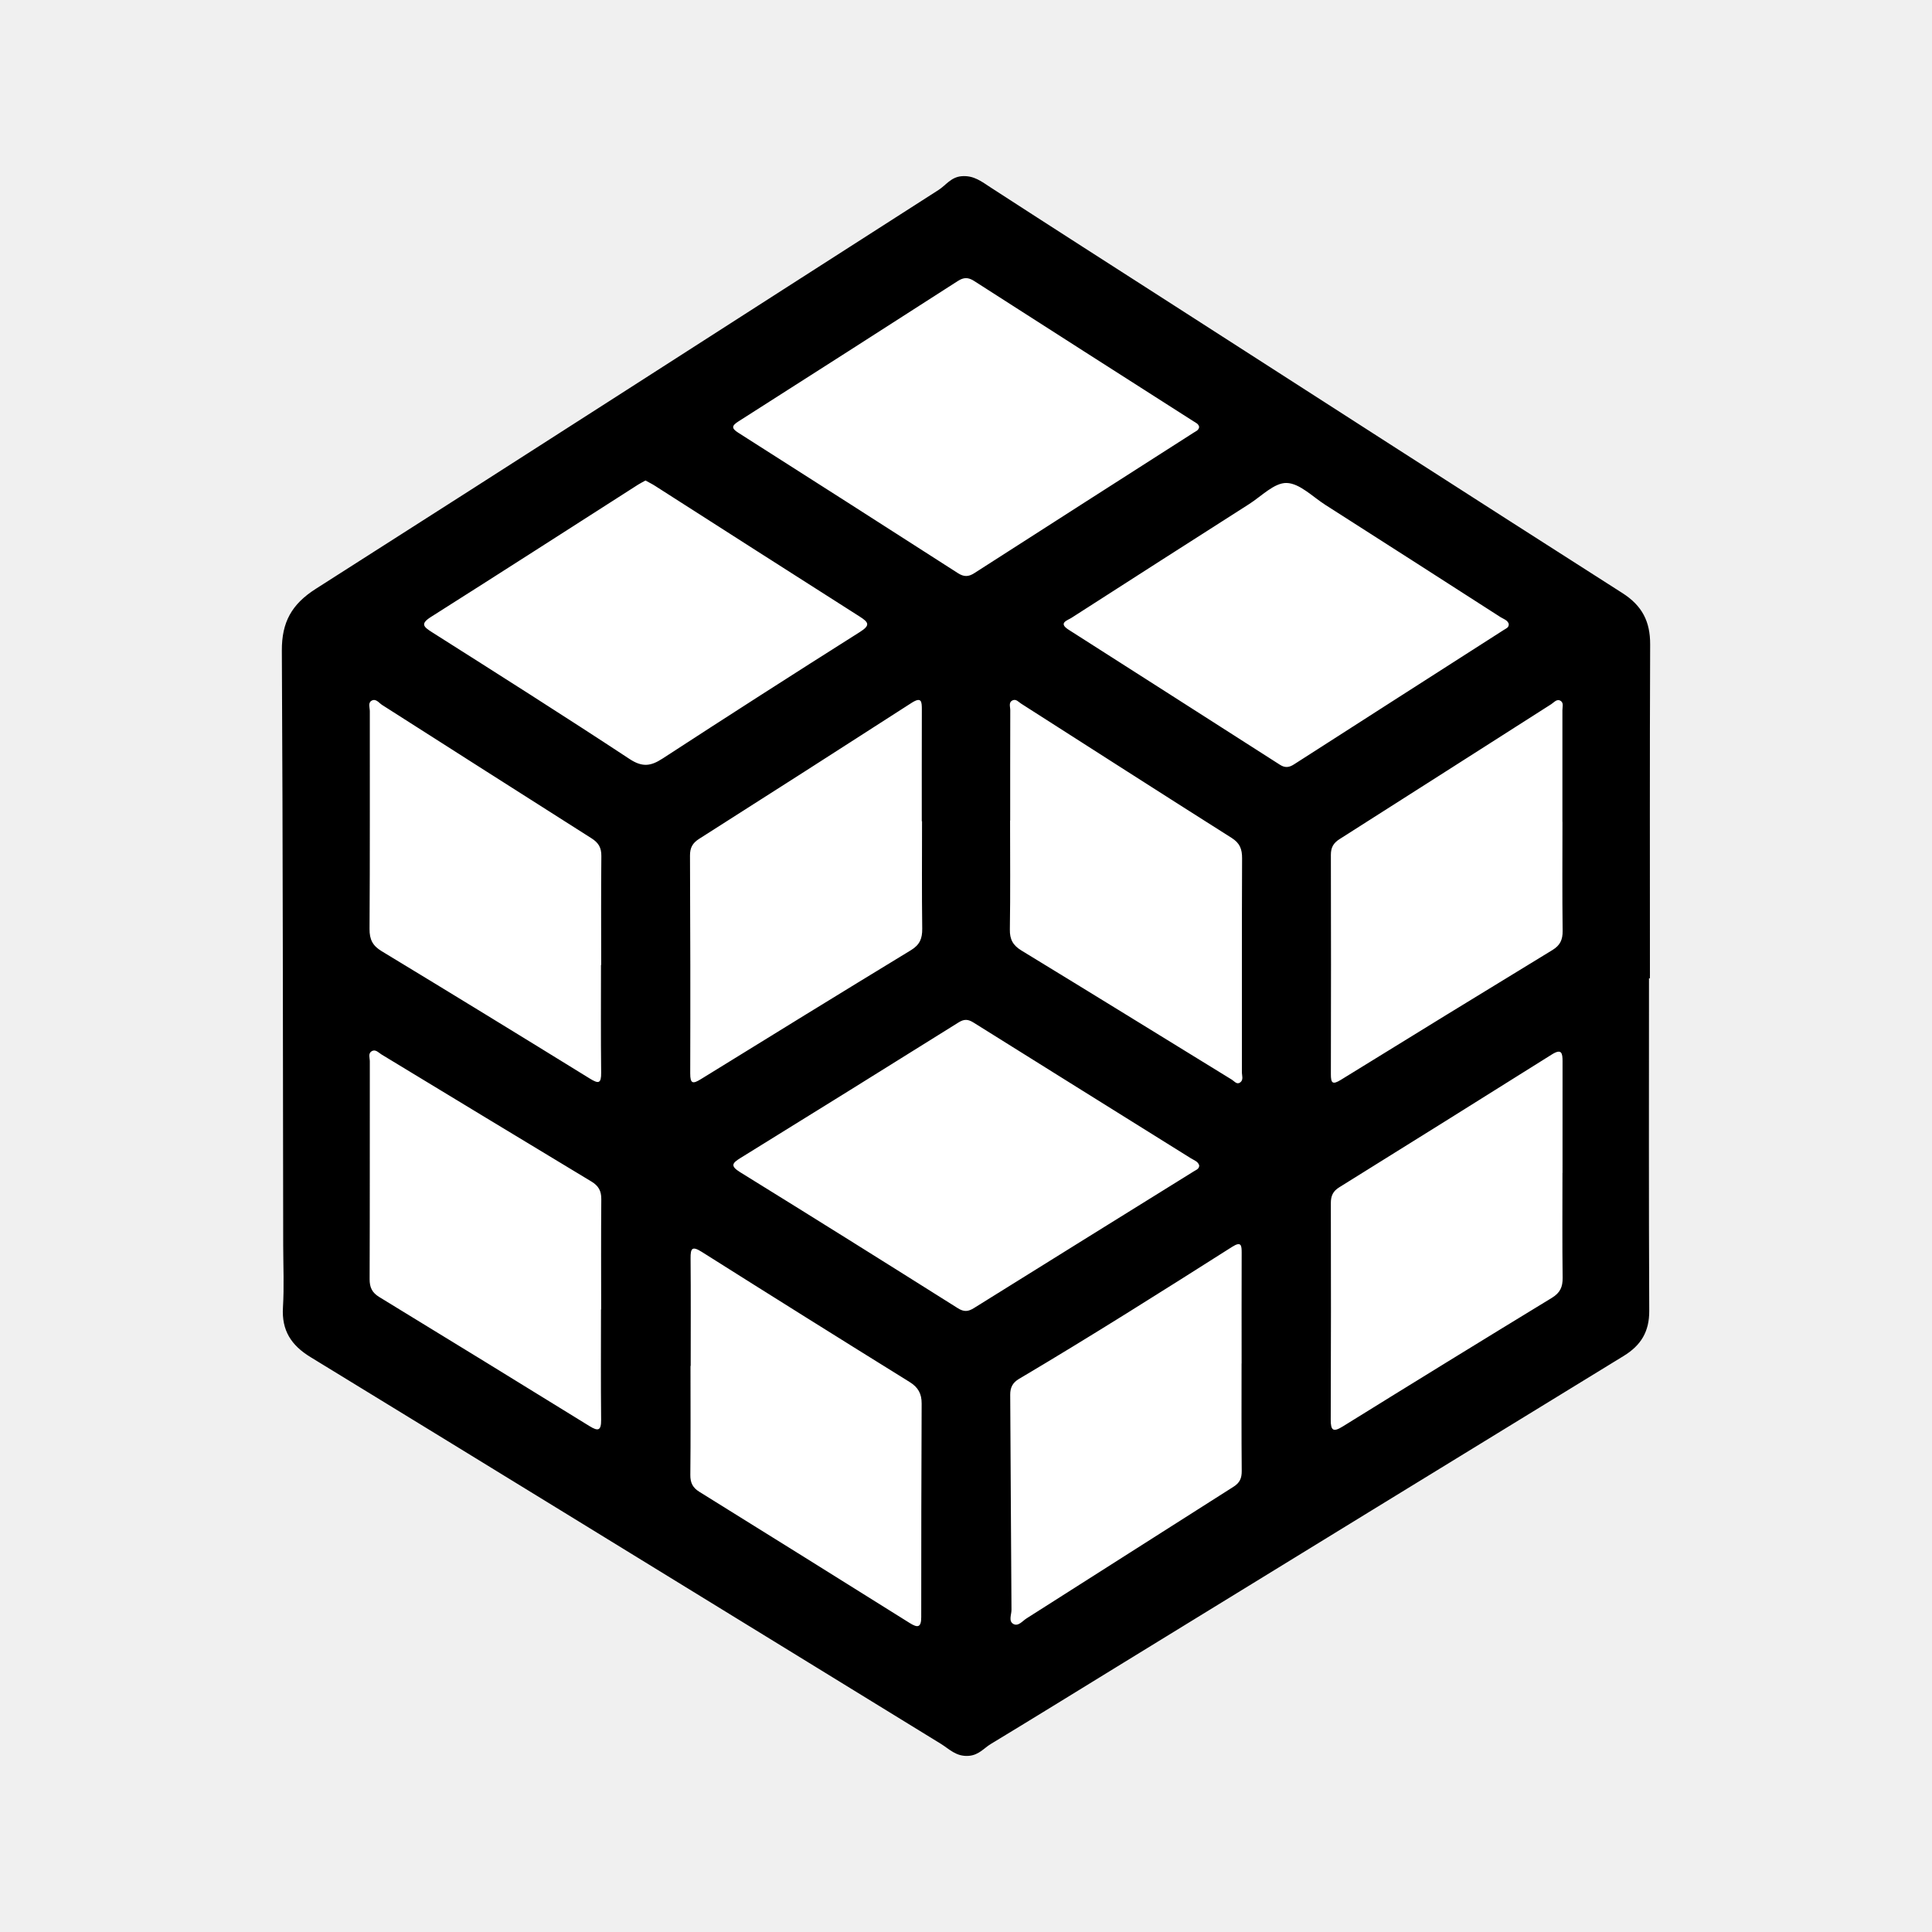
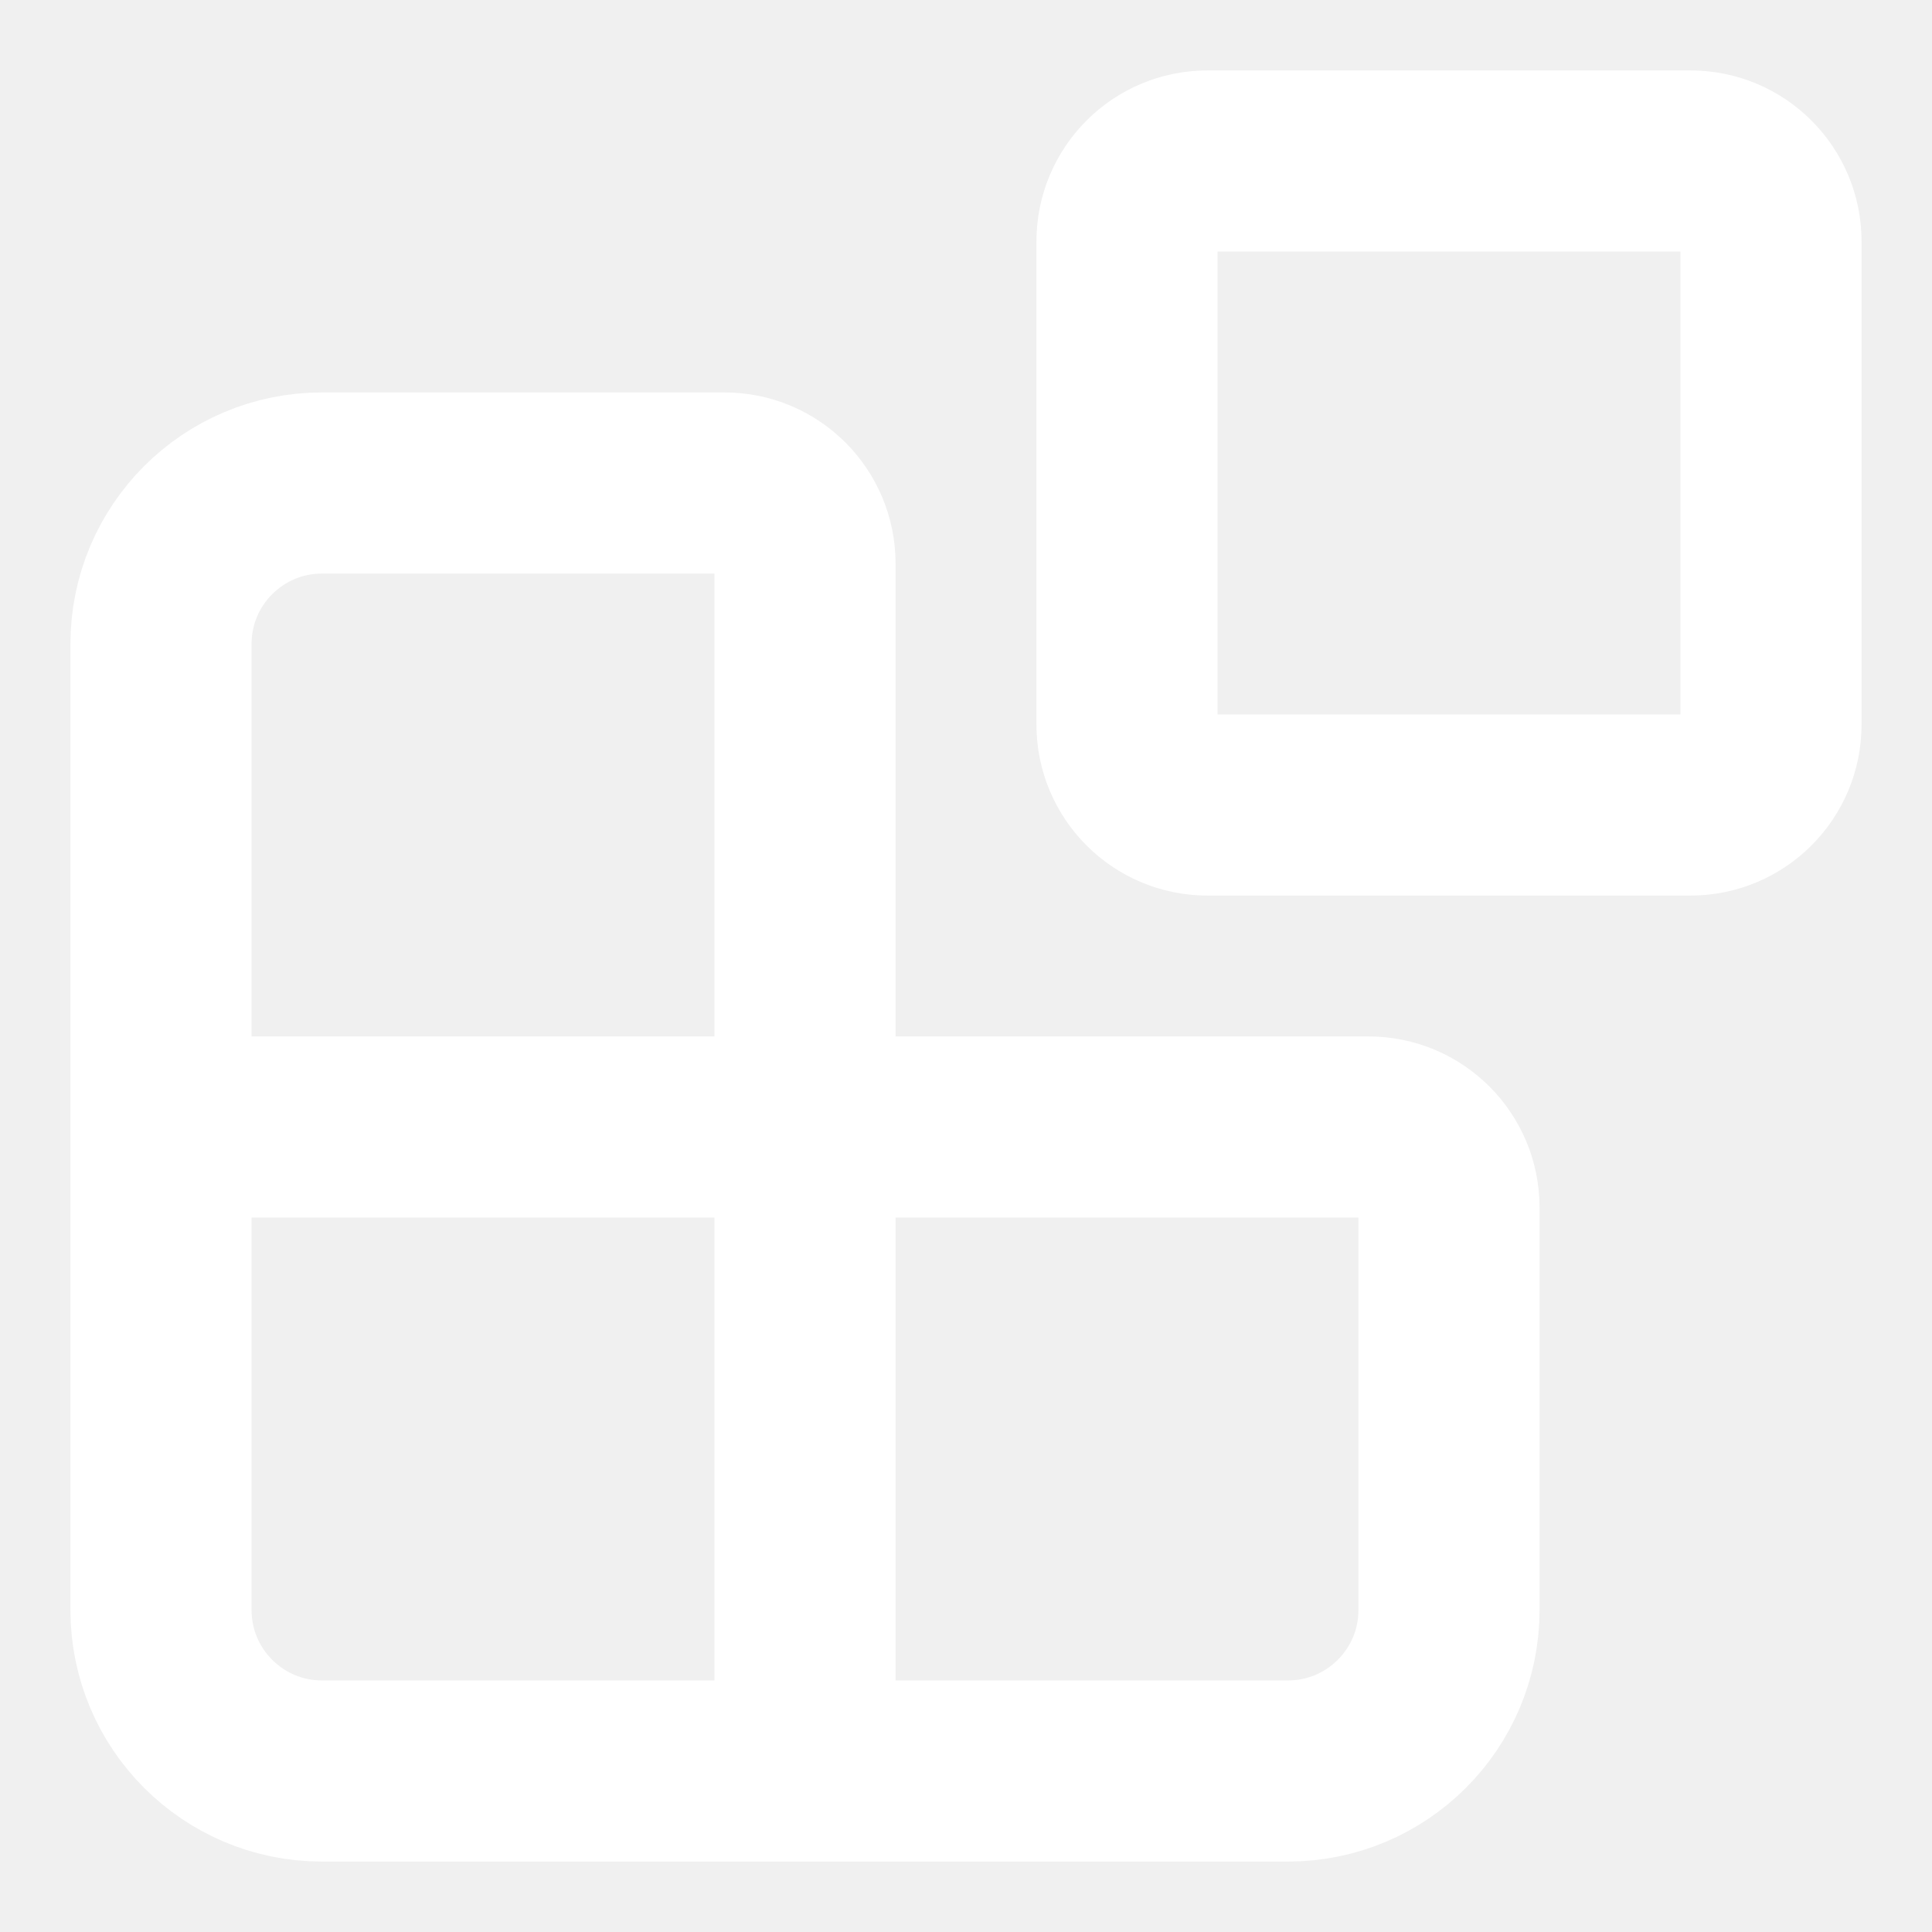
- <svg xmlns="http://www.w3.org/2000/svg" id="Layer_1" data-name="Layer 1" viewBox="0 0 700 700">
-   <defs>
-     <style>
-       .cls-1, .cls-2 {
-         stroke-width: 0px;
-       }
- 
-       .cls-2 {
-         fill: #fff;
-       }
-     </style>
-   </defs>
-   <polygon class="cls-2" points="350 95.63 568.91 223.13 567.95 476.46 348.07 602.3 129.16 474.8 130.13 221.46 350 95.63" />
-   <path class="cls-1" d="M597.46,354.47c0,40.16-.1,80.31.09,120.47.04,7.55-3,12.51-9.27,16.35-61.39,37.57-122.72,75.24-184.07,112.89-15.05,9.24-30.07,18.53-45.18,27.67-2.57,1.55-4.35,4.05-8.07,4.33-4.53.33-6.97-2.45-10.1-4.38-15.9-9.76-31.8-19.54-47.7-29.3-60.21-36.96-120.38-73.96-180.66-110.8-6.98-4.26-10.49-9.65-9.98-17.99.45-7.47.11-14.99.09-22.49-.11-71.82-.1-143.63-.49-215.45-.06-10.3,3.52-16.84,12.32-22.44,75.33-47.97,150.39-96.36,225.61-144.5,2.67-1.71,4.48-4.64,8.32-4.98,4.49-.39,7.33,1.98,10.65,4.13,22.09,14.32,44.27,28.51,66.42,42.73,54.11,34.76,108.18,69.59,162.4,104.18,7.15,4.56,10.08,10.32,10.04,18.6-.17,40.33-.08,80.65-.08,120.98-.12,0-.23,0-.35,0ZM434.47,154.69c-.21-1.14-1.2-1.5-2.02-2.03-26.52-16.94-53.05-33.87-79.53-50.87-2.14-1.37-3.77-1.34-5.89.03-26.47,17.02-52.98,33.98-79.52,50.89-2.54,1.62-2.45,2.53.03,4.11,26.55,16.89,53.07,33.85,79.55,50.85,2.13,1.37,3.8,1.36,5.91,0,26.48-17.01,52.99-33.96,79.5-50.92.82-.53,1.84-.87,1.97-2.06ZM434.49,422.22c-.44-1.42-1.84-1.82-2.93-2.5-26.28-16.41-52.58-32.78-78.84-49.23-1.95-1.22-3.36-1.33-5.39-.06-26.27,16.43-52.58,32.78-78.94,49.07-3.05,1.88-3.97,2.9-.19,5.23,26.35,16.29,52.61,32.73,78.83,49.25,2.22,1.4,3.74,1.27,5.83-.03,26.57-16.58,53.18-33.08,79.78-49.61.82-.51,1.87-.82,1.86-2.13ZM233.86,174.1c-.98.55-1.87.99-2.69,1.51-24.98,15.98-49.92,32.02-74.97,47.88-4.01,2.54-2.78,3.6.37,5.6,23.92,15.17,47.85,30.31,71.5,45.89,4.61,3.04,7.67,2.67,11.95-.12,23.73-15.45,47.57-30.73,71.51-45.86,3.81-2.41,3.32-3.47-.04-5.6-24.75-15.72-49.42-31.56-74.13-47.35-1.1-.71-2.29-1.28-3.5-1.96ZM546.65,226.04c-.47-1.41-1.9-1.75-2.98-2.44-21.14-13.59-42.3-27.16-63.48-40.68-4.61-2.94-9.29-7.81-14.03-7.93-4.46-.11-9.11,4.8-13.58,7.65-21.47,13.69-42.92,27.43-64.34,41.2-1.52.98-4.94,1.84-1.06,4.32,25.53,16.3,51.07,32.6,76.57,48.93,1.81,1.16,3.29,1.01,5.04-.11,25.35-16.28,50.72-32.51,76.09-48.76.8-.52,1.89-.83,1.76-2.18ZM217.75,474.45s.04,0,.06,0c0-13.32-.07-26.63.05-39.95.03-3.02-1-4.86-3.61-6.43-25.38-15.28-50.69-30.67-76.03-46.02-1.09-.66-2.16-2.01-3.55-1.18-1.38.83-.67,2.43-.68,3.68-.03,26.3.03,52.6-.07,78.9-.01,3.02.9,4.9,3.5,6.49,25.43,15.52,50.81,31.11,76.16,46.76,3.18,1.97,4.26,1.65,4.22-2.31-.14-13.31-.05-26.63-.05-39.95ZM334.05,297.56s-.05,0-.07,0c0-13.48-.02-26.96.02-40.45,0-2.89-.08-4.79-3.74-2.43-25.6,16.5-51.26,32.9-76.95,49.25-2.39,1.52-3.32,3.22-3.31,6.06.12,26.3.16,52.6.08,78.9-.01,3.78.93,3.92,3.86,2.11,25.34-15.65,50.71-31.27,76.16-46.76,3.15-1.92,4.08-4.22,4.04-7.74-.17-12.98-.07-25.97-.07-38.95ZM566.09,297.8c0-13.5,0-27,0-40.5,0-1.13.49-2.57-.55-3.3-1.42-.99-2.44.47-3.5,1.14-25.57,16.3-51.12,32.64-76.71,48.9-2.22,1.41-3.13,3.03-3.13,5.68.07,26.5.06,53,0,79.49,0,3.2.58,3.91,3.6,2.05,25.51-15.76,51.08-31.44,76.69-47.05,2.78-1.69,3.72-3.74,3.68-6.93-.16-13.16-.07-26.33-.06-39.5ZM217.76,349.63h.06c0-13.16-.08-26.32.06-39.47.03-3.04-1.02-4.82-3.58-6.44-25.32-16.04-50.56-32.2-75.85-48.3-1.18-.75-2.27-2.5-3.89-1.5-1.28.8-.57,2.46-.57,3.73-.02,26.31.07,52.63-.1,78.94-.02,3.82,1.12,6.06,4.39,8.04,25.21,15.27,50.34,30.67,75.42,46.15,3.2,1.98,4.16,1.83,4.11-2.19-.15-12.99-.06-25.98-.06-38.97ZM366,297.28s-.02,0-.03,0c0,13.16.13,26.32-.08,39.48-.06,3.63,1.13,5.76,4.21,7.64,25.46,15.52,50.83,31.18,76.23,46.79.93.57,1.8,1.91,3.04.98,1.25-.94.58-2.48.59-3.75.02-25.82-.04-51.64.07-77.47.01-3.31-.8-5.46-3.77-7.35-25.48-16.12-50.85-32.41-76.25-48.64-.95-.6-1.85-1.78-3.08-1.23-1.61.71-.88,2.34-.89,3.56-.04,13.33-.03,26.65-.03,39.98ZM566.11,424.99h.02c0-13.48-.02-26.97.01-40.45,0-2.95-.31-4.72-3.86-2.5-25.65,16.11-51.34,32.15-77.06,48.15-2.26,1.4-3.04,3.12-3.03,5.73.06,26.13.06,52.27-.04,78.4-.02,4.04.89,4.67,4.43,2.47,25.17-15.62,50.4-31.14,75.7-46.56,2.99-1.82,3.94-3.94,3.89-7.29-.16-12.65-.06-25.3-.06-37.95ZM449.84,494.01h.02c0-13.33-.03-26.65.02-39.98,0-2.69-.06-4.43-3.43-2.29-25.58,16.24-51.19,32.43-77.26,47.87-2.25,1.33-3.19,3.09-3.17,5.72.18,25.98.26,51.96.46,77.94.01,1.73-1.15,4.08.66,5.11,1.78,1.02,3.31-1.05,4.75-1.97,25.03-15.88,50-31.86,75.03-47.73,2.28-1.44,3-3.09,2.98-5.71-.12-12.99-.06-25.98-.06-38.98ZM250.24,494.89h-.06c0,13.16.08,26.32-.06,39.47-.03,2.84.84,4.64,3.24,6.13,25.46,15.81,50.88,31.68,76.28,47.58,2.82,1.77,4.14,1.67,4.14-2.14-.01-25.81.04-51.63.15-77.44.01-3.51-1.26-5.84-4.32-7.74-25.18-15.63-50.3-31.36-75.36-47.18-3.51-2.21-4.07-1.26-4.04,2.35.11,12.99.04,25.98.04,38.97Z" />
+ <svg xmlns="http://www.w3.org/2000/svg" width="40" height="40" viewBox="0 0 24 24" fill="none" stroke="#ffffff" stroke-width="2.25" stroke-linecap="round" stroke-linejoin="round" class="lucide lucide-blocks-icon lucide-blocks">
+   <path d="M10 22V7a1 1 0 0 0-1-1H4a2 2 0 0 0-2 2v12a2 2 0 0 0 2 2h12a2 2 0 0 0 2-2v-5a1 1 0 0 0-1-1H2" />
+   <rect x="14" y="2" width="8" height="8" rx="1" />
</svg>
